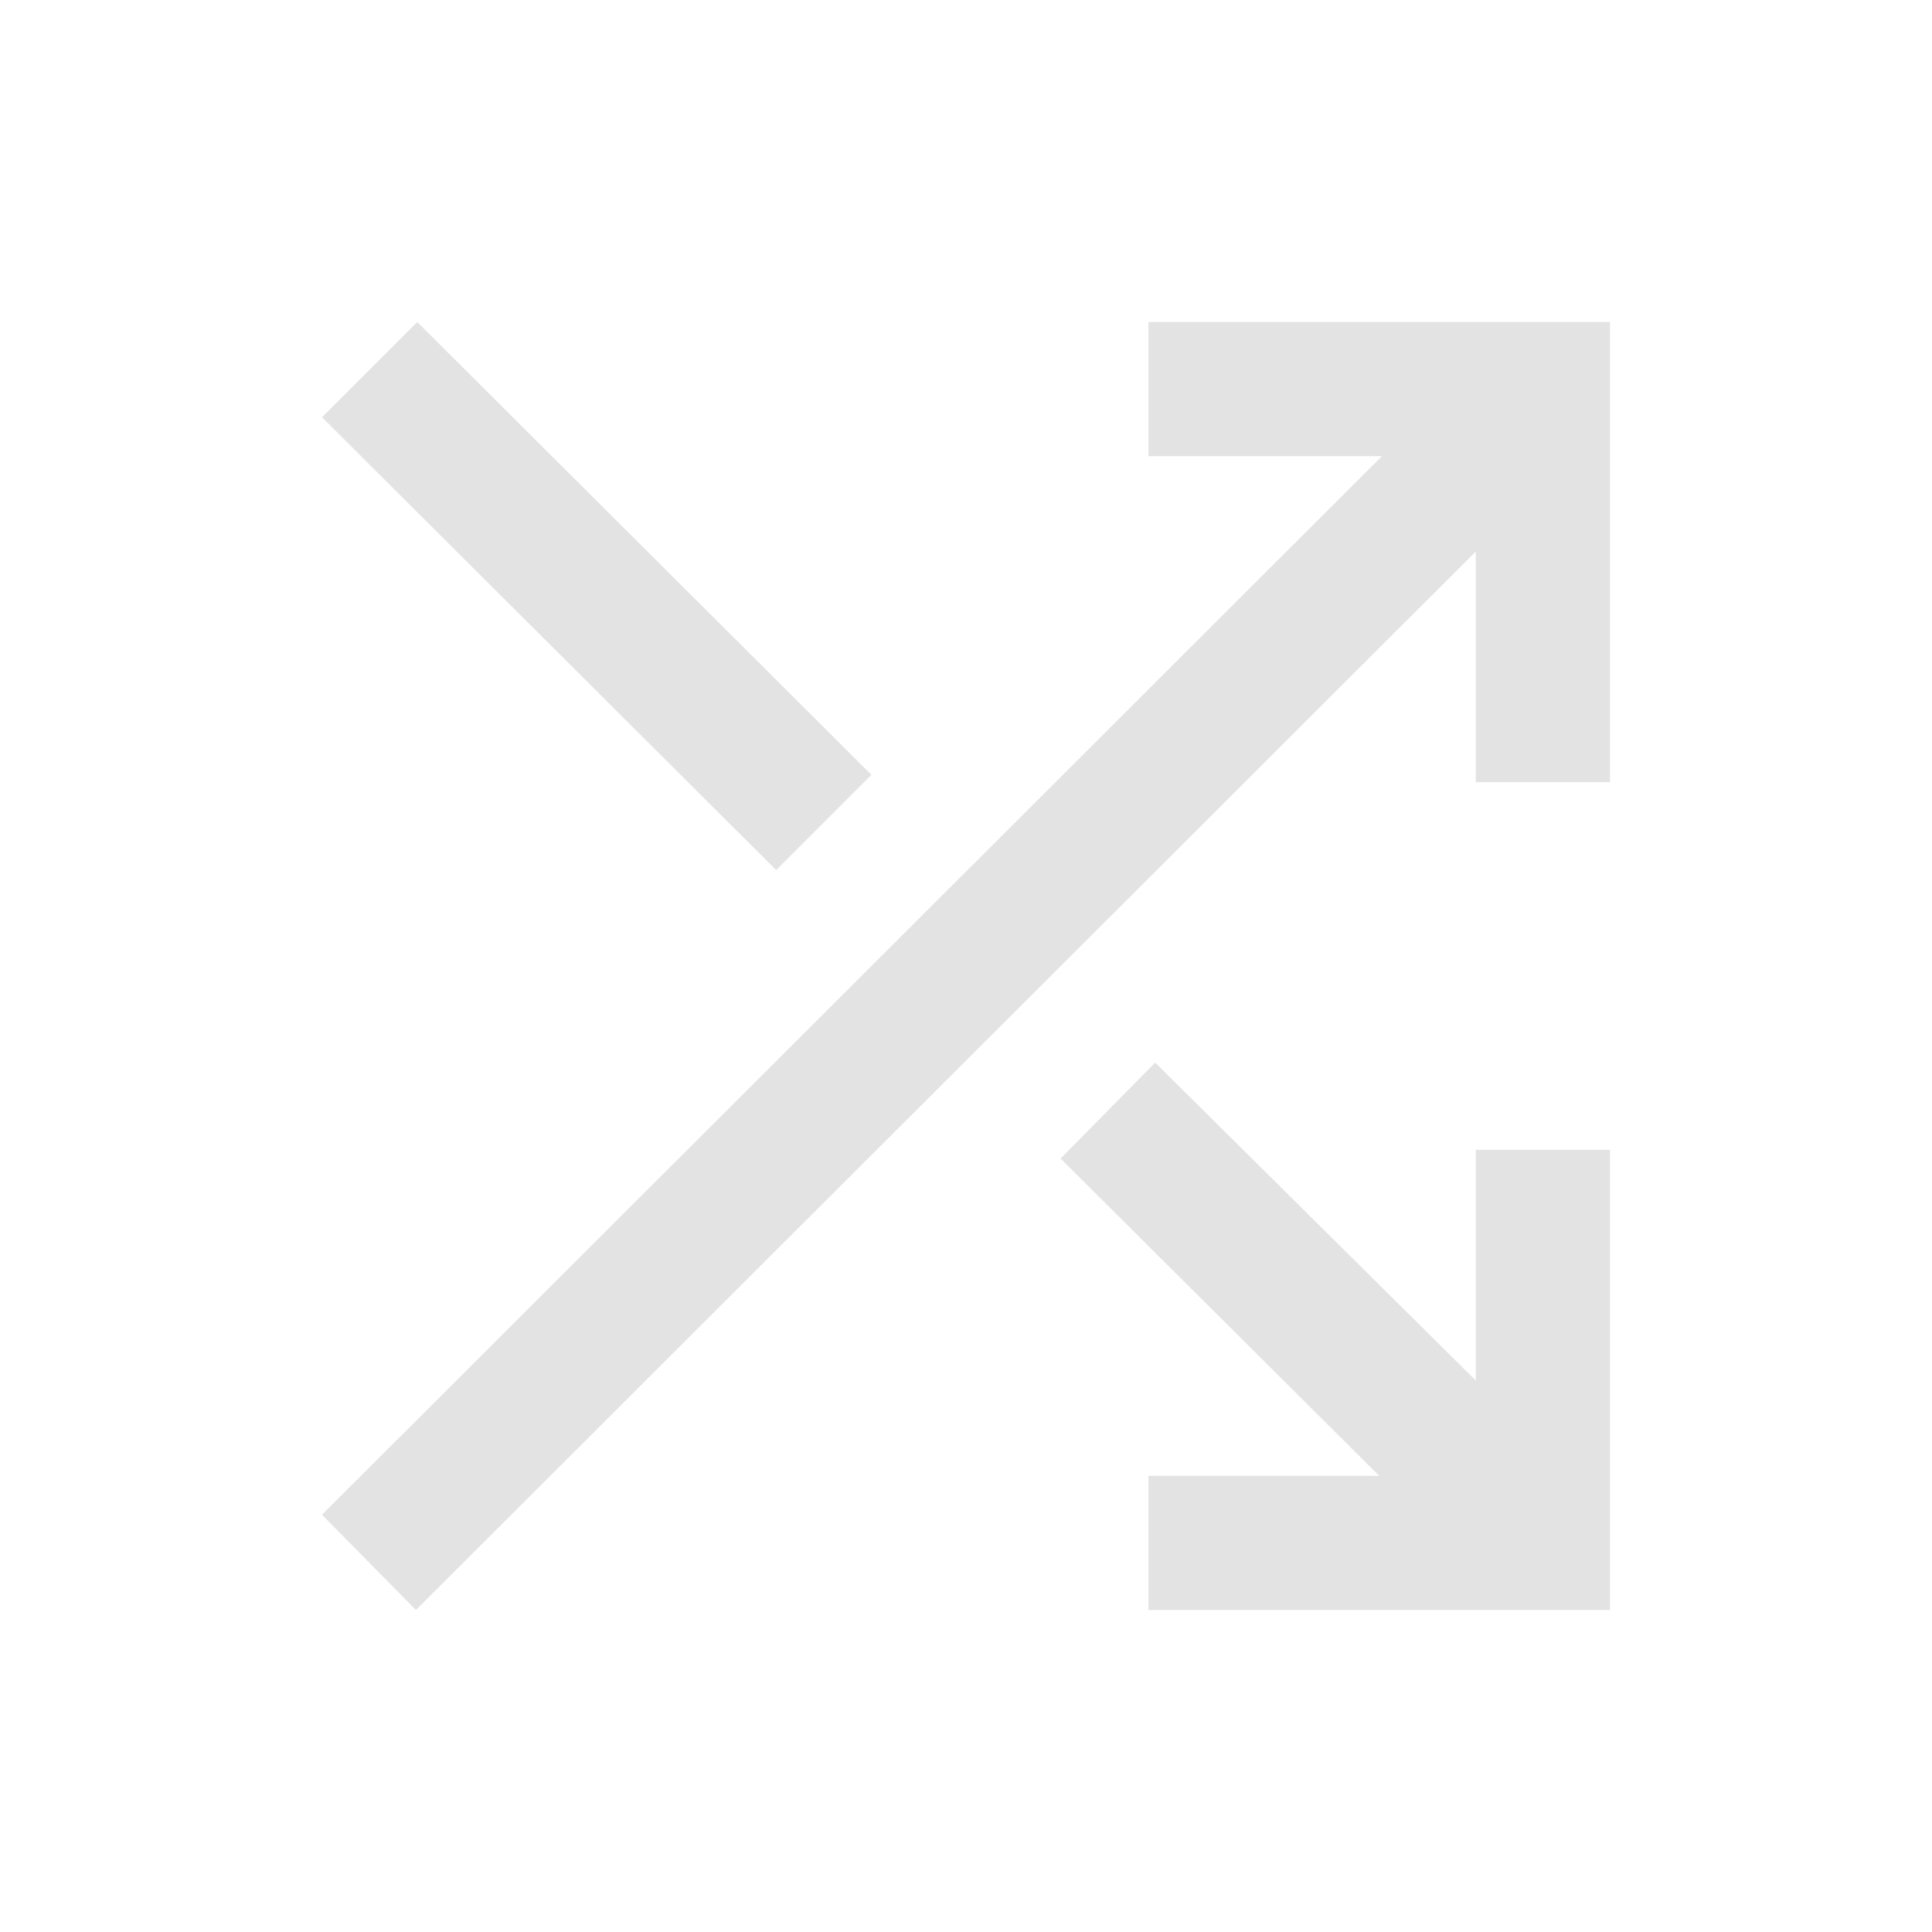
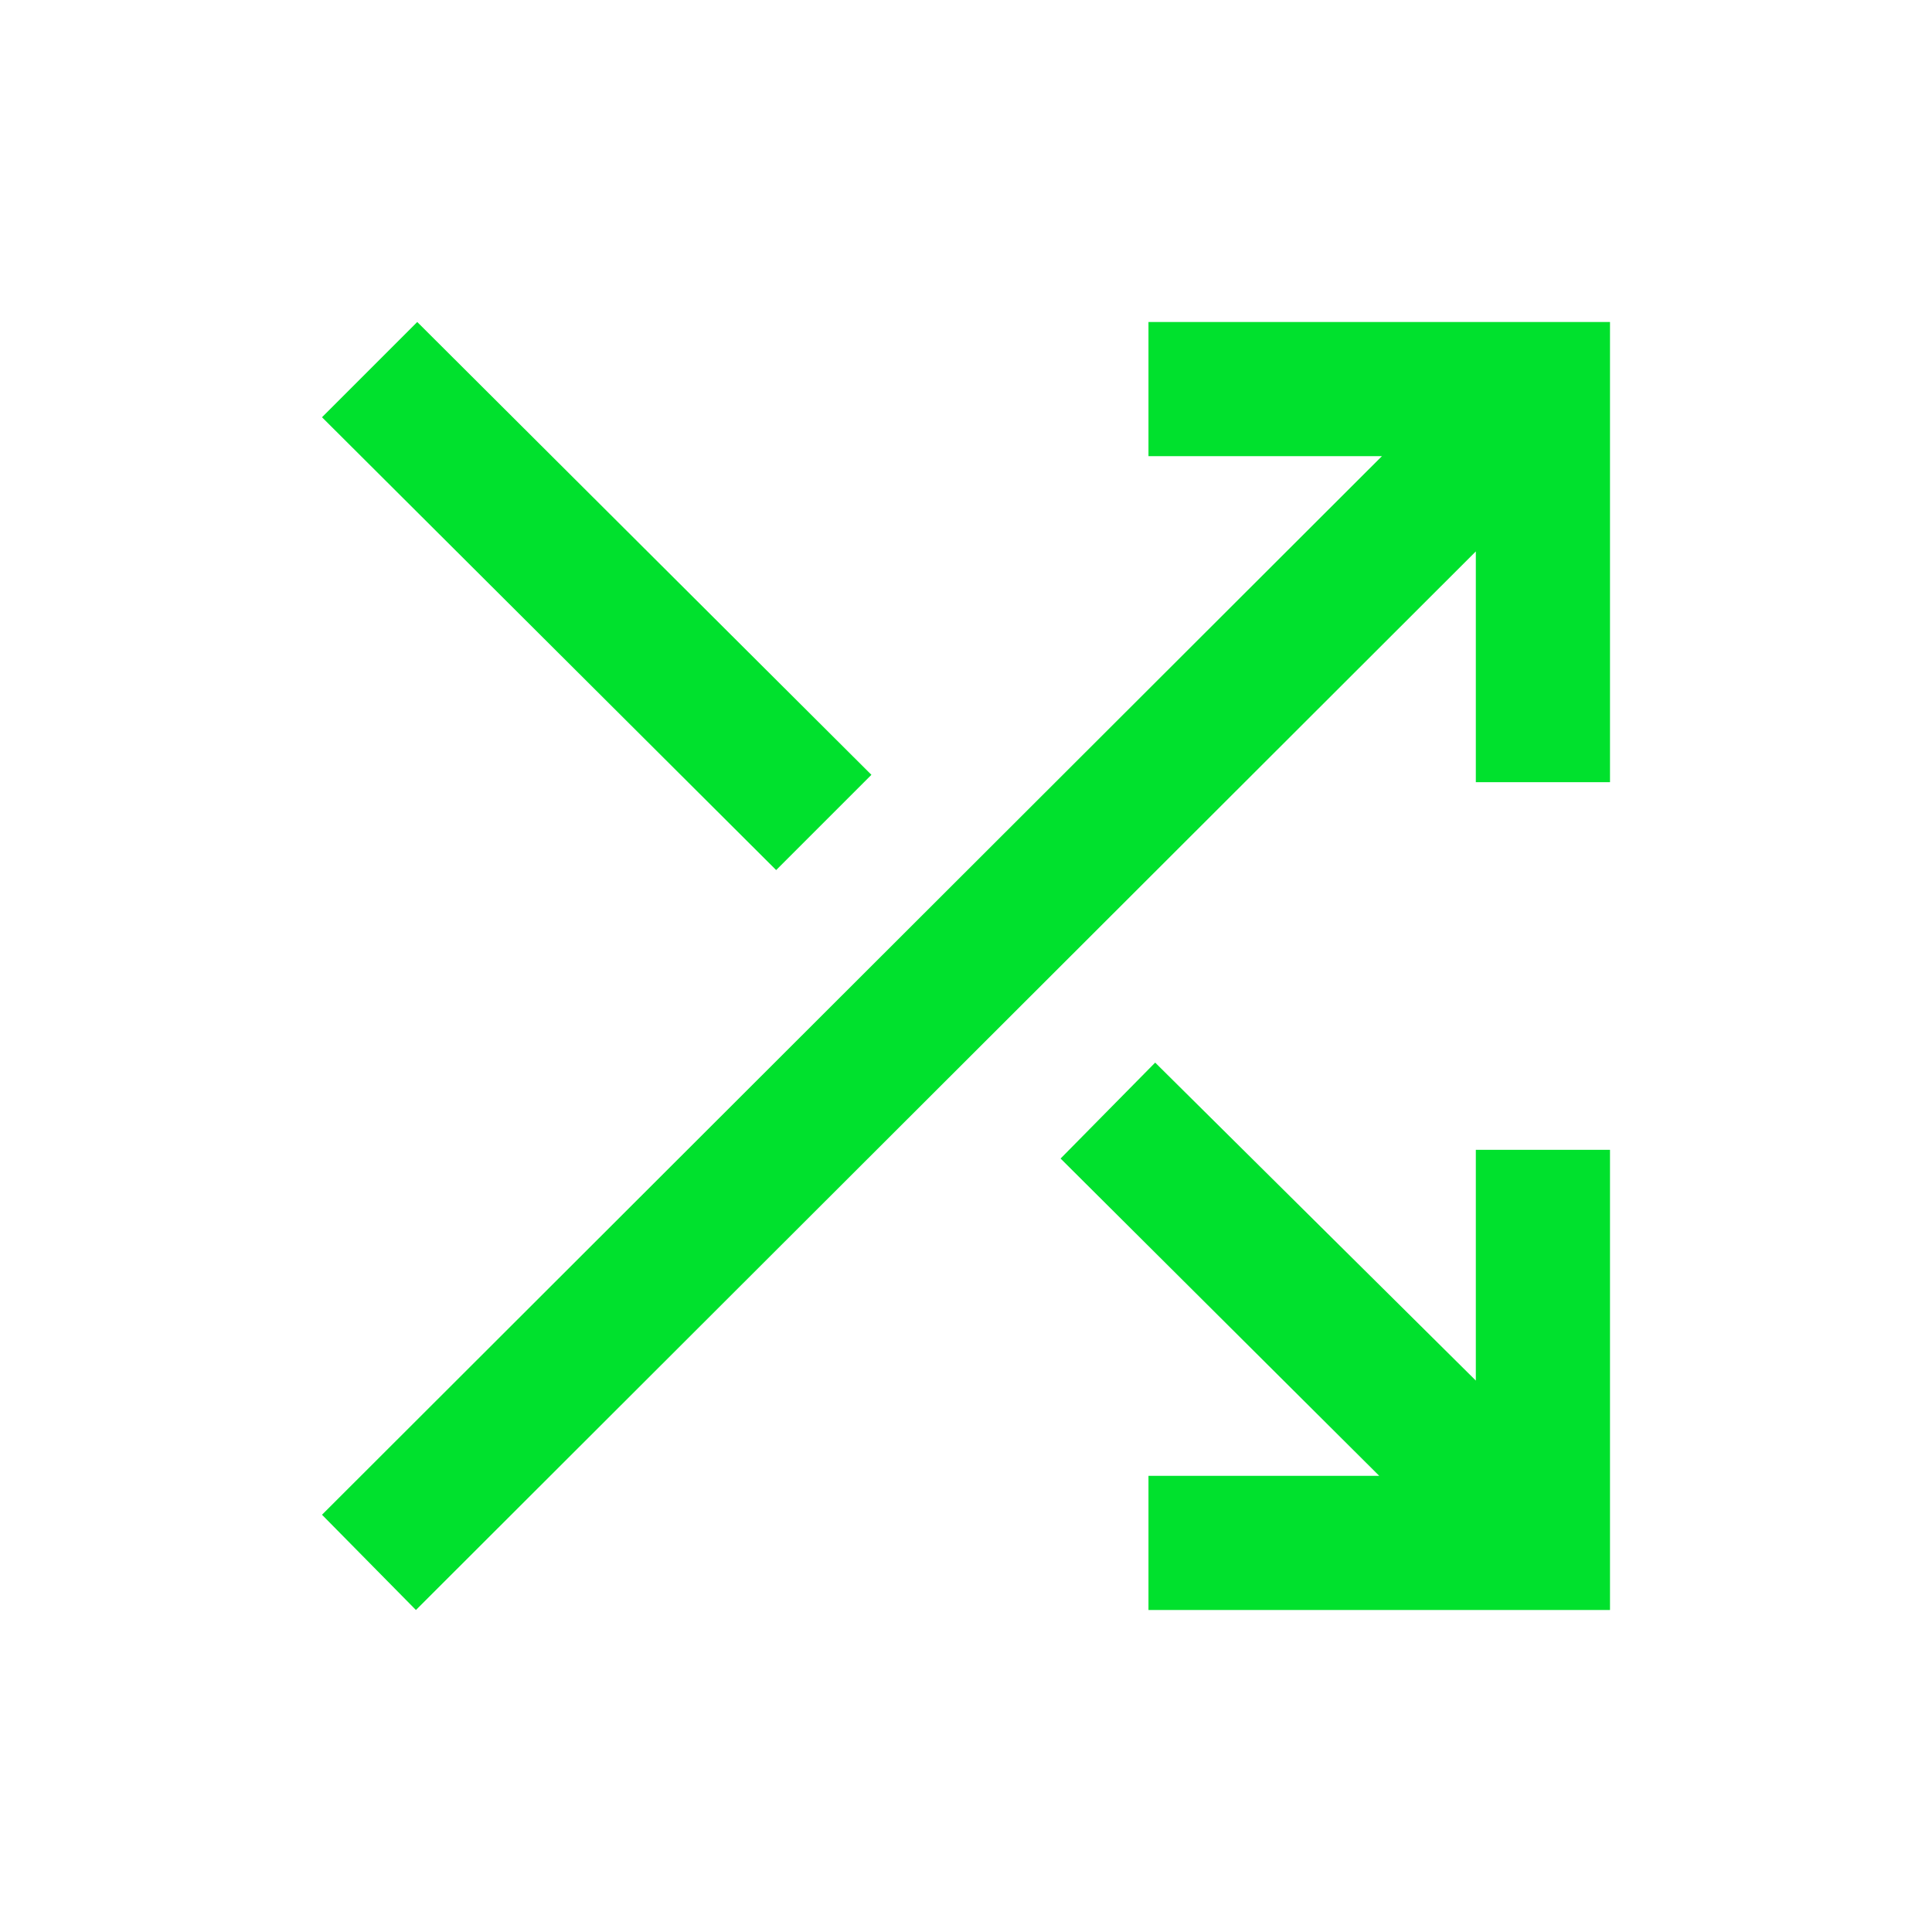
- <svg xmlns="http://www.w3.org/2000/svg" height="40px" viewBox="0 -960 960 960" width="40px" fill="#e3e3e3">
+ <svg xmlns="http://www.w3.org/2000/svg" height="40px" viewBox="0 -960 960 960" width="40px" fill="#00e12d">
  <path d="M570.67-160v-66.67h114.66L527-384.33 574-432l159.33 158v-114.67H800V-160H570.67Zm-364 0L160-207.33l526.67-526h-116V-800H800v228.67h-66.67V-686L206.67-160Zm179-367.67L160-752.67 207.33-800 433-575l-47.33 47.33Z" />
</svg>
